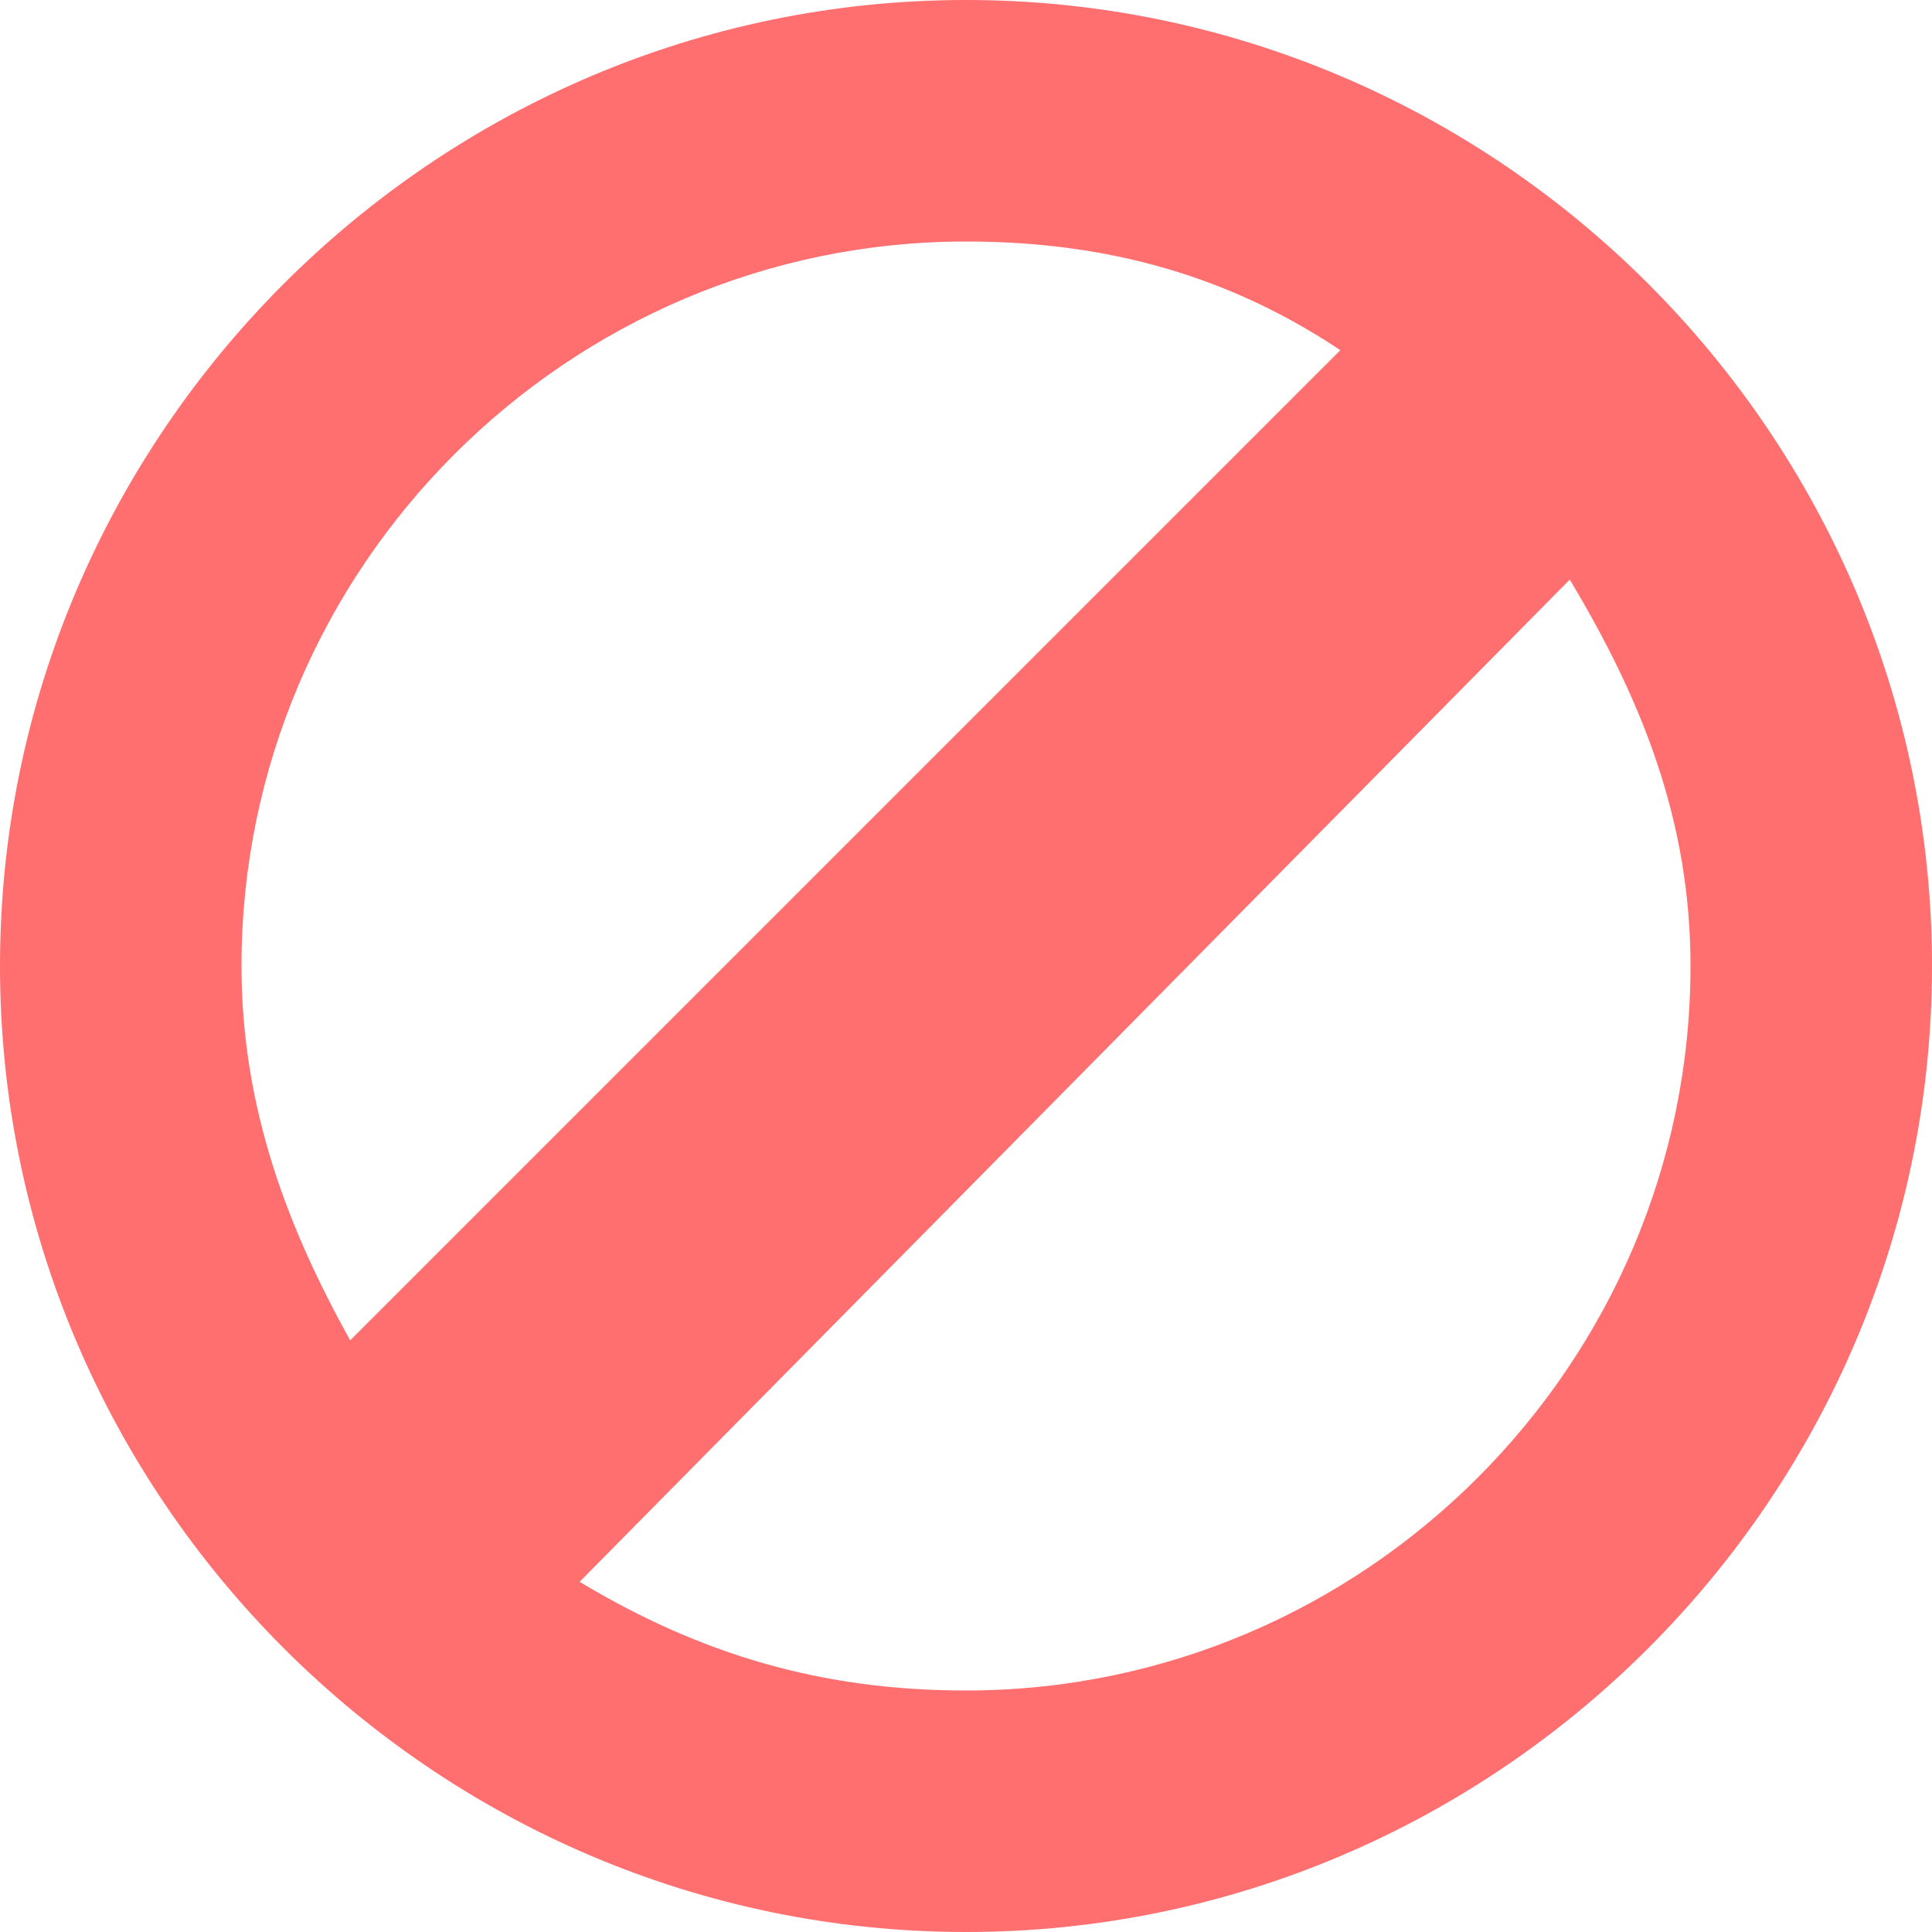
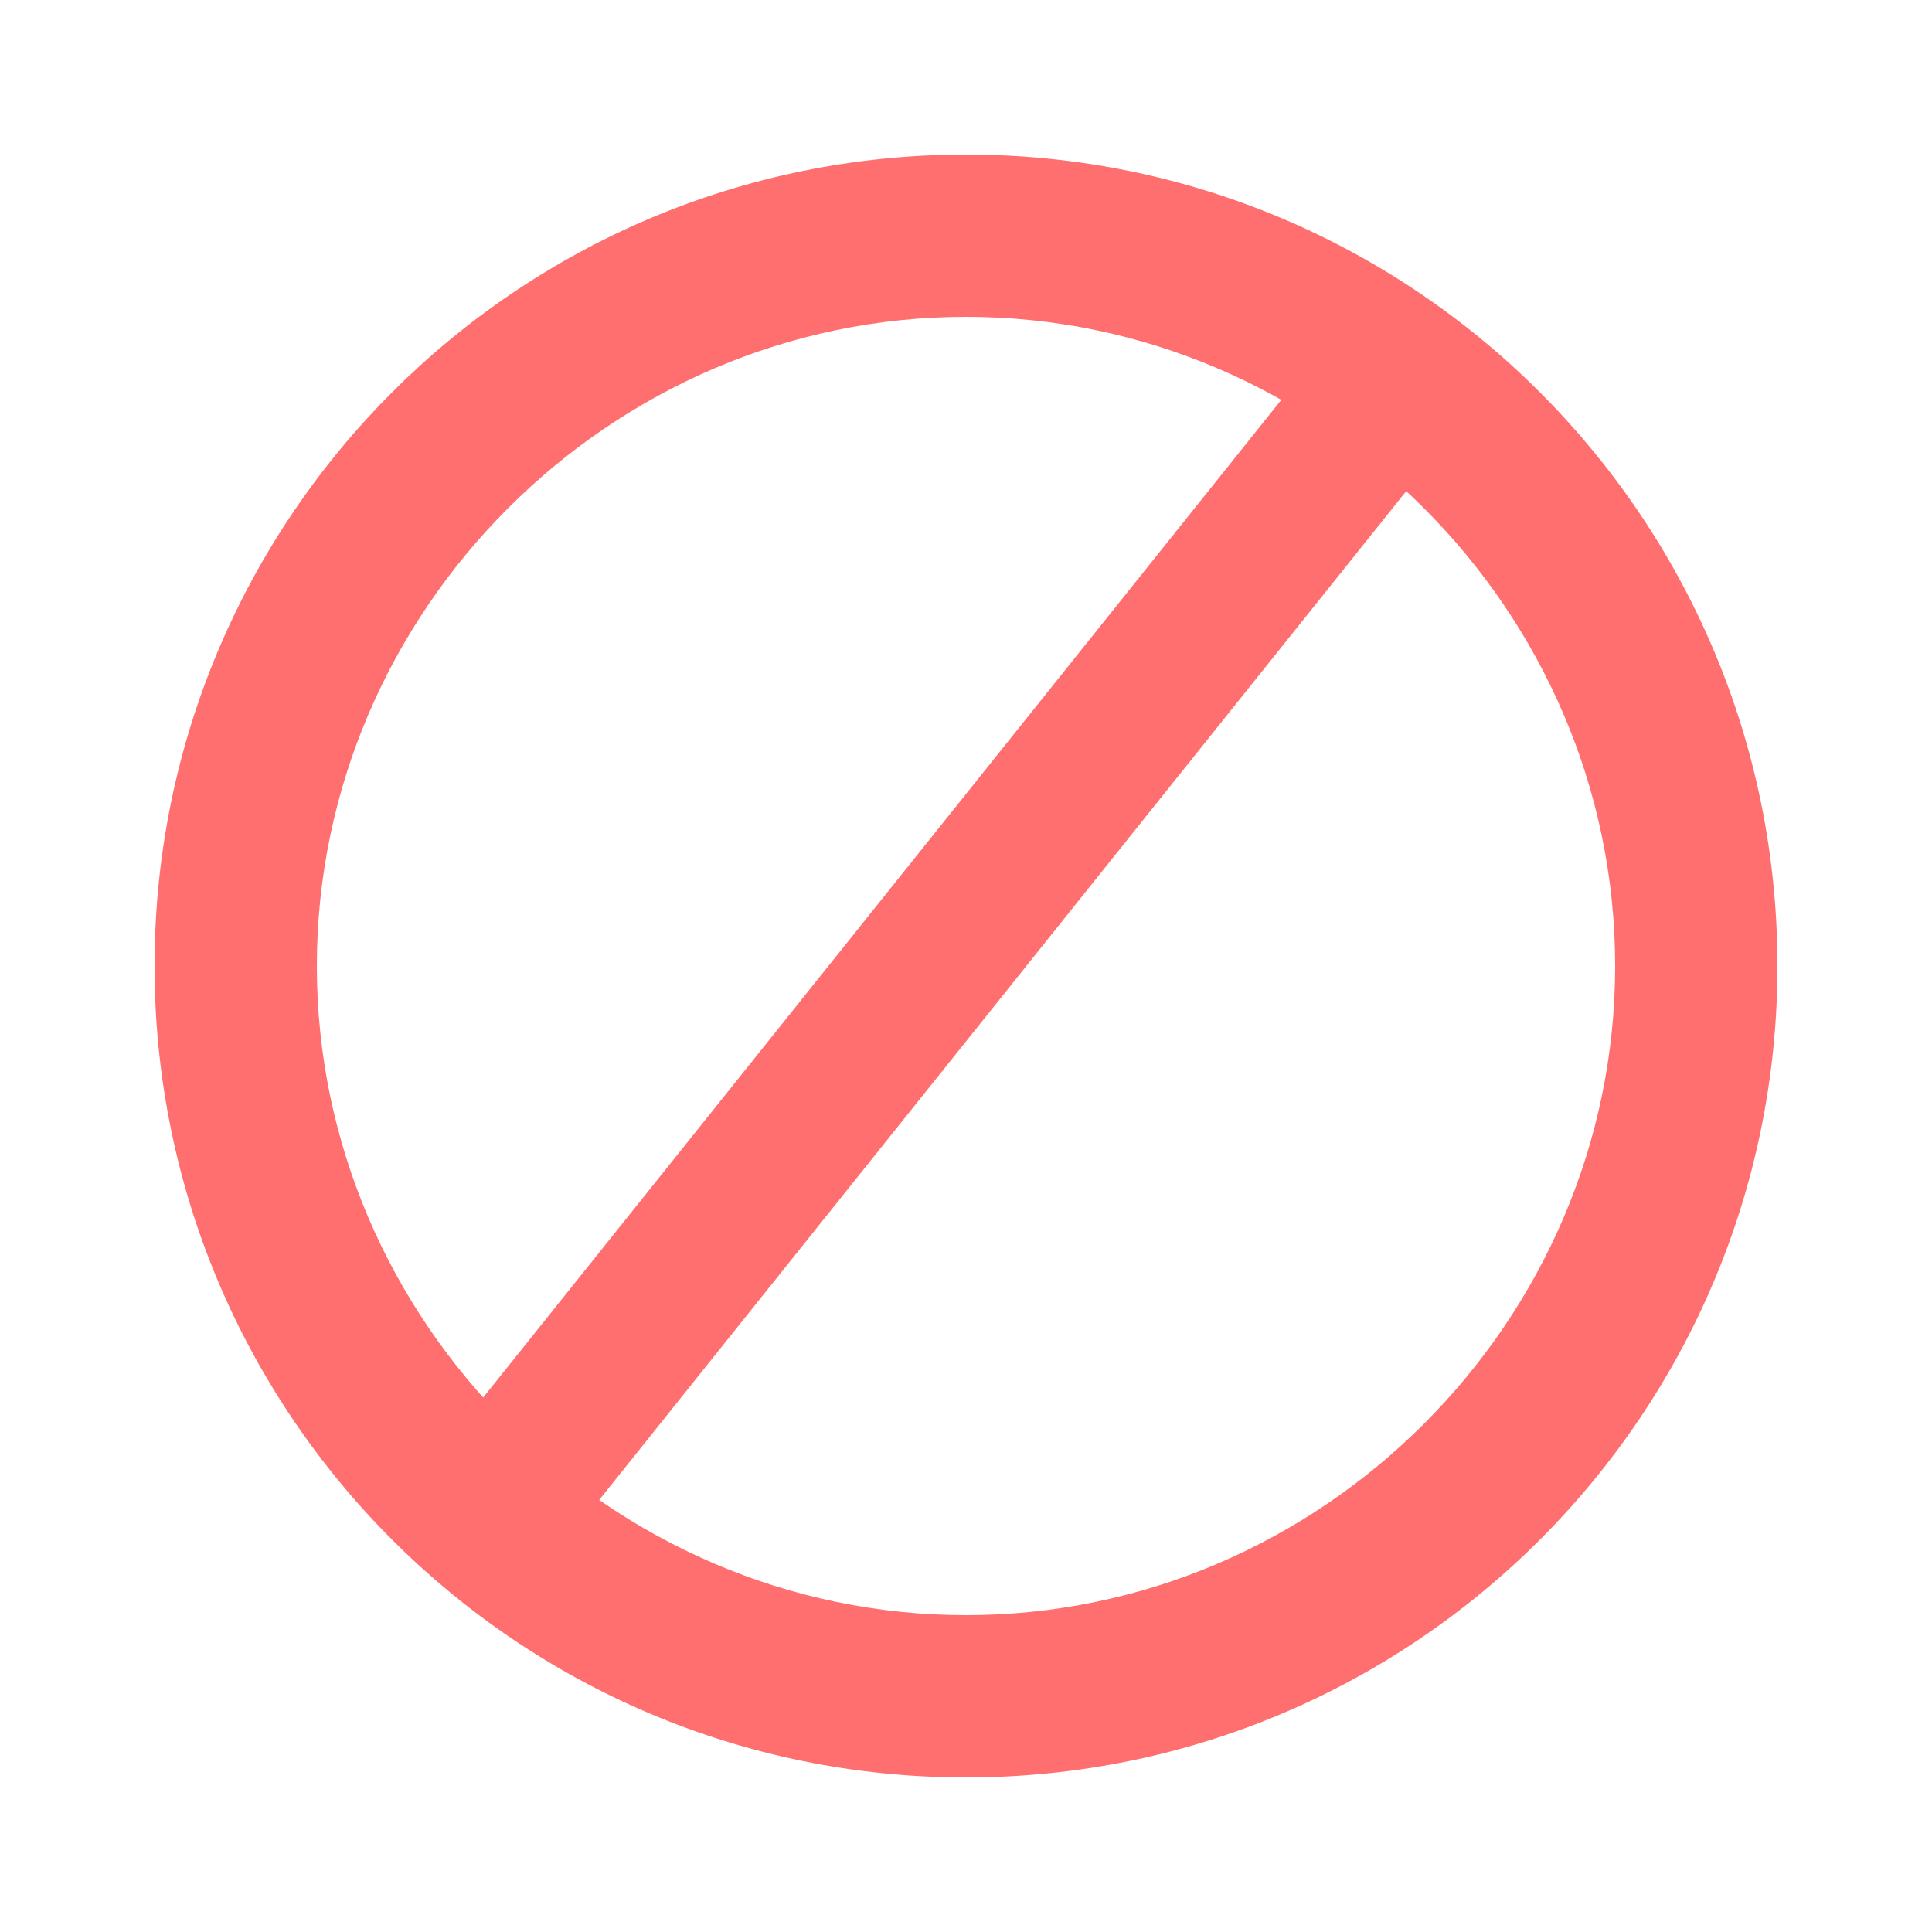
- <svg xmlns="http://www.w3.org/2000/svg" version="1.1" id="Layer_2" x="0px" y="0px" viewBox="0 0 16 16" style="enable-background:new 0 0 16 16;" xml:space="preserve">
+ <svg xmlns="http://www.w3.org/2000/svg" version="1.1" id="Layer_2" x="0px" y="0px" viewBox="0 0 25 25" style="enable-background:new 0 0 25 25;" xml:space="preserve">
  <style type="text/css">
	.st0{fill:#FF6F6F;}
+ 	.st1{fill:none;stroke:#FF6F6F;stroke-width:2;stroke-miterlimit:10;}
</style>
  <g>
-     <path class="st0" d="M8,0C3.6,0,0,3.6,0,8c0,4.4,3.6,8,8,8c4.4,0,8-3.6,8-8C16,3.6,12.4,0,8,0L8,0z M2.9,11.1C2.4,10.2,2,9.2,2,8   c0-3.3,2.7-6,6-6c1.2,0,2.2,0.3,3.1,0.9L2.9,11.1L2.9,11.1z M8,14c-1.2,0-2.2-0.3-3.2-0.9L13,4.8C13.6,5.8,14,6.8,14,8   C14,11.3,11.3,14,8,14L8,14z" />
+     <path class="st0" d="M12.5,4.1c4.6,0,8.4,3.8,8.4,8.4s-3.8,8.4-8.4,8.4s-8.4-3.8-8.4-8.4S7.9,4.1,12.5,4.1 M12.5,2   C6.7,2,2,6.7,2,12.5S6.7,23,12.5,23S23,18.3,23,12.5S18.3,2,12.5,2L12.5,2z" />
+   </g>
+   <g>
+     <line class="st1" x1="18" y1="5" x2="6" y2="20" />
  </g>
</svg>
